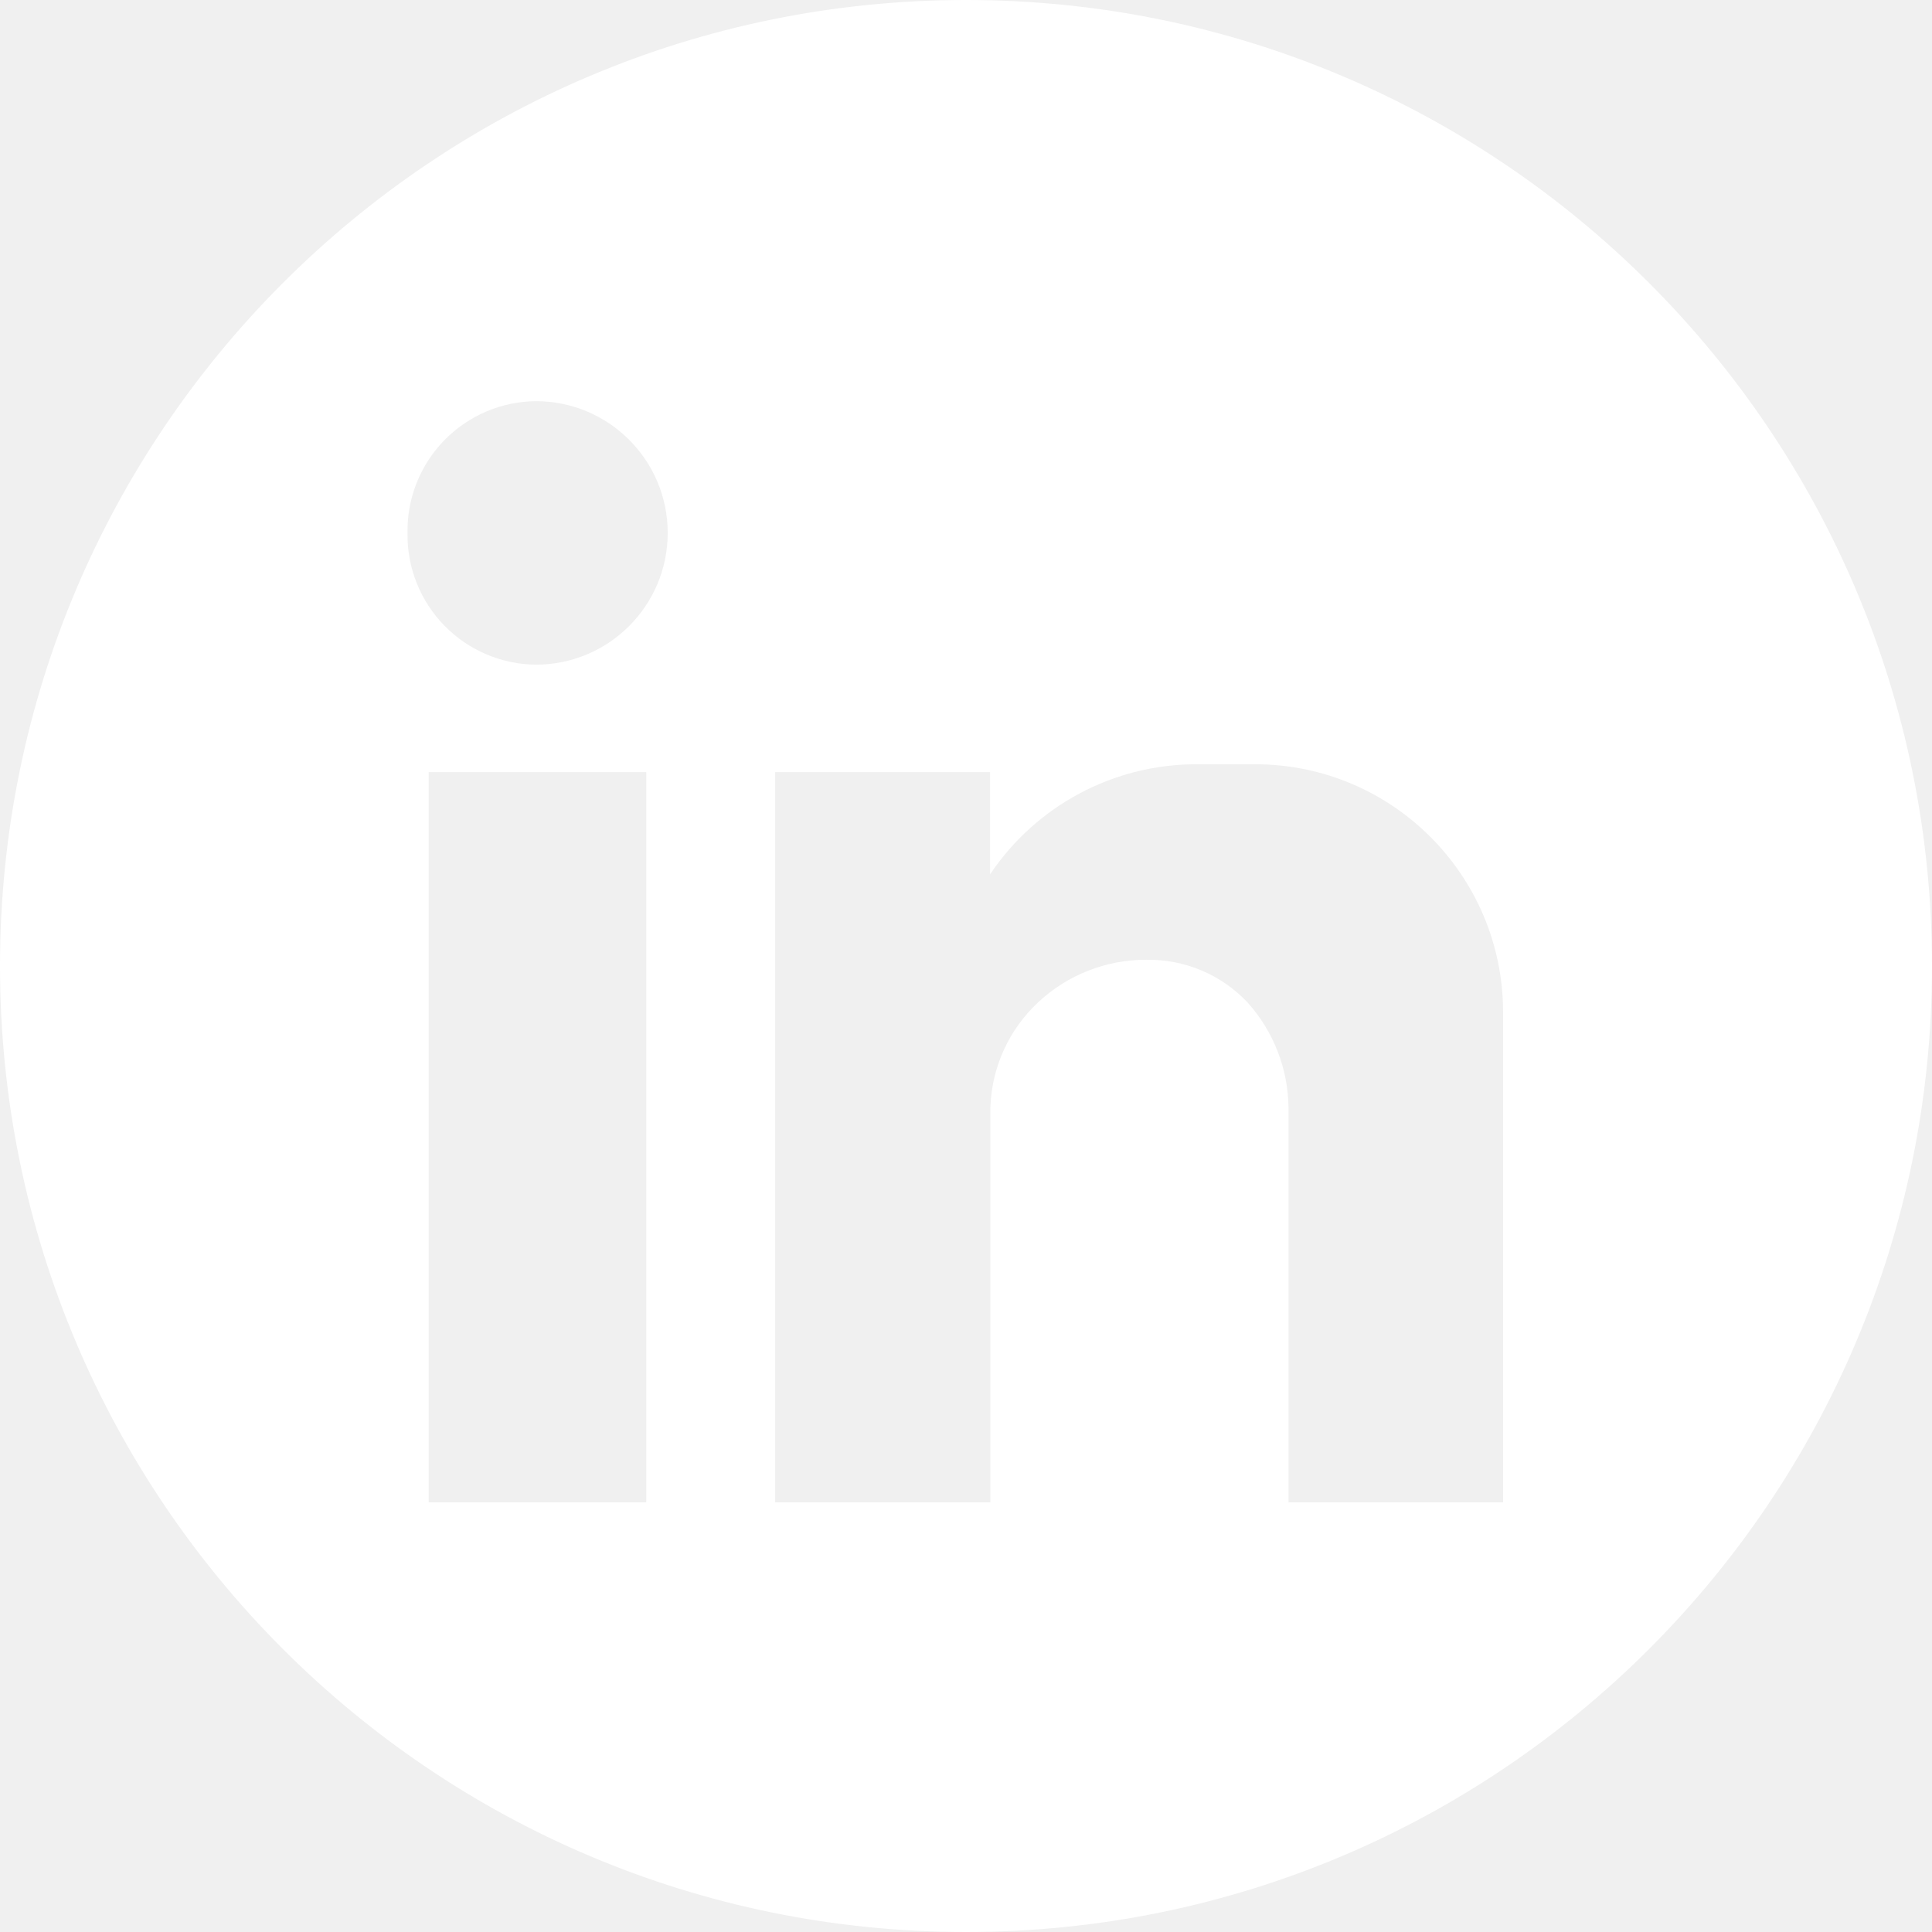
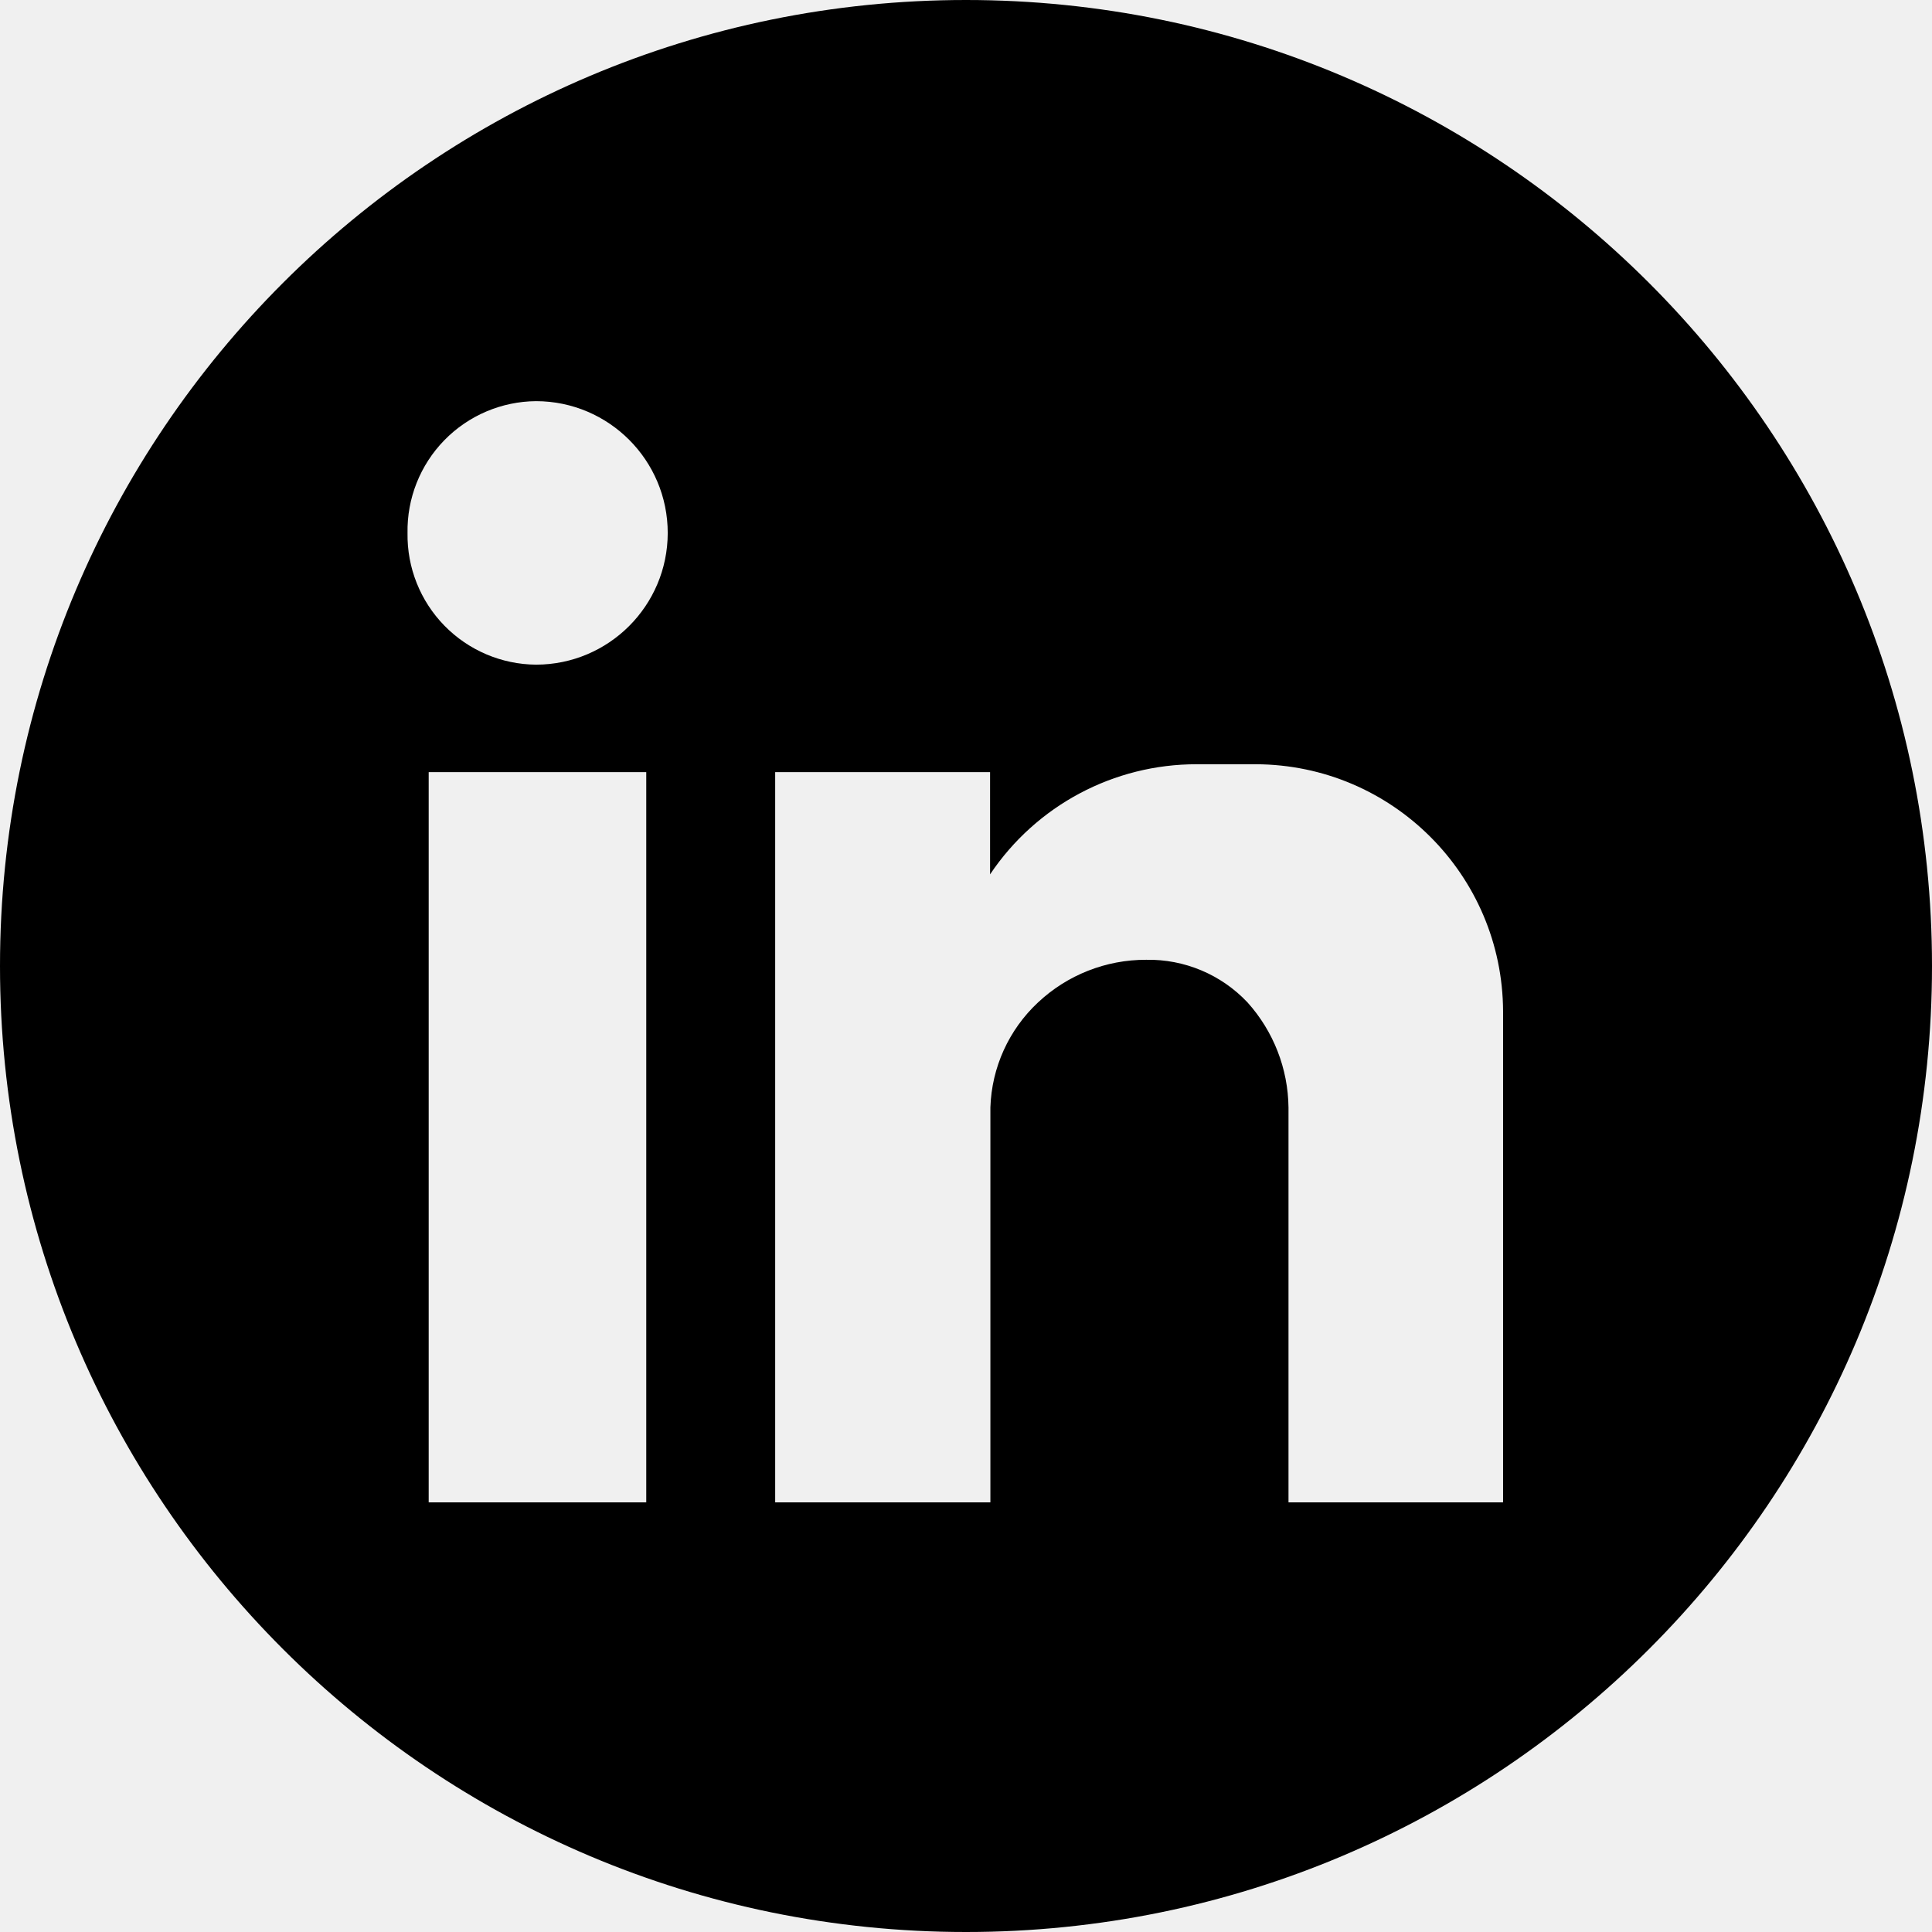
<svg xmlns="http://www.w3.org/2000/svg" width="24.562" height="24.562" viewBox="0 0 24.562 24.562" fill="currentColor">
-   <path d="M0 0a12.281 12.281 0 0 0-12.281 12.281A12.281 12.281 0 0 0 0 24.562a12.281 12.281 0 0 0 12.281-12.281A12.281 12.281 0 0 0 0 0m-4.065 19.1h-2.766V9.816h2.766zm-1.4-10.65A1.647 1.647 0 0 1-7.1 6.777 1.647 1.647 0 0 1-5.465 5.1a1.676 1.676 0 0 1 1.673 1.677A1.676 1.676 0 0 1-5.465 8.45M6.828 19.1H4.1v-5.02a2.031 2.031 0 0 0-.521-1.336 1.726 1.726 0 0 0-1.289-.542 2 2 0 0 0-1.374.542A1.909 1.909 0 0 0 .31 14.08v5.02h-2.736V9.816H.306v1.3a3.158 3.158 0 0 1 2.629-1.4h.751a3.154 3.154 0 0 1 3.142 3.141z" transform="translate(12.281)" style="fill:#fff" />
+   <path d="M0 0a12.281 12.281 0 0 0-12.281 12.281A12.281 12.281 0 0 0 0 24.562a12.281 12.281 0 0 0 12.281-12.281A12.281 12.281 0 0 0 0 0m-4.065 19.1h-2.766V9.816h2.766zm-1.4-10.65A1.647 1.647 0 0 1-7.1 6.777 1.647 1.647 0 0 1-5.465 5.1a1.676 1.676 0 0 1 1.673 1.677A1.676 1.676 0 0 1-5.465 8.45M6.828 19.1H4.1v-5.02a2.031 2.031 0 0 0-.521-1.336 1.726 1.726 0 0 0-1.289-.542 2 2 0 0 0-1.374.542A1.909 1.909 0 0 0 .31 14.08v5.02h-2.736V9.816H.306v1.3a3.158 3.158 0 0 1 2.629-1.4h.751a3.154 3.154 0 0 1 3.142 3.141z" transform="translate(12.281)" />
</svg>
